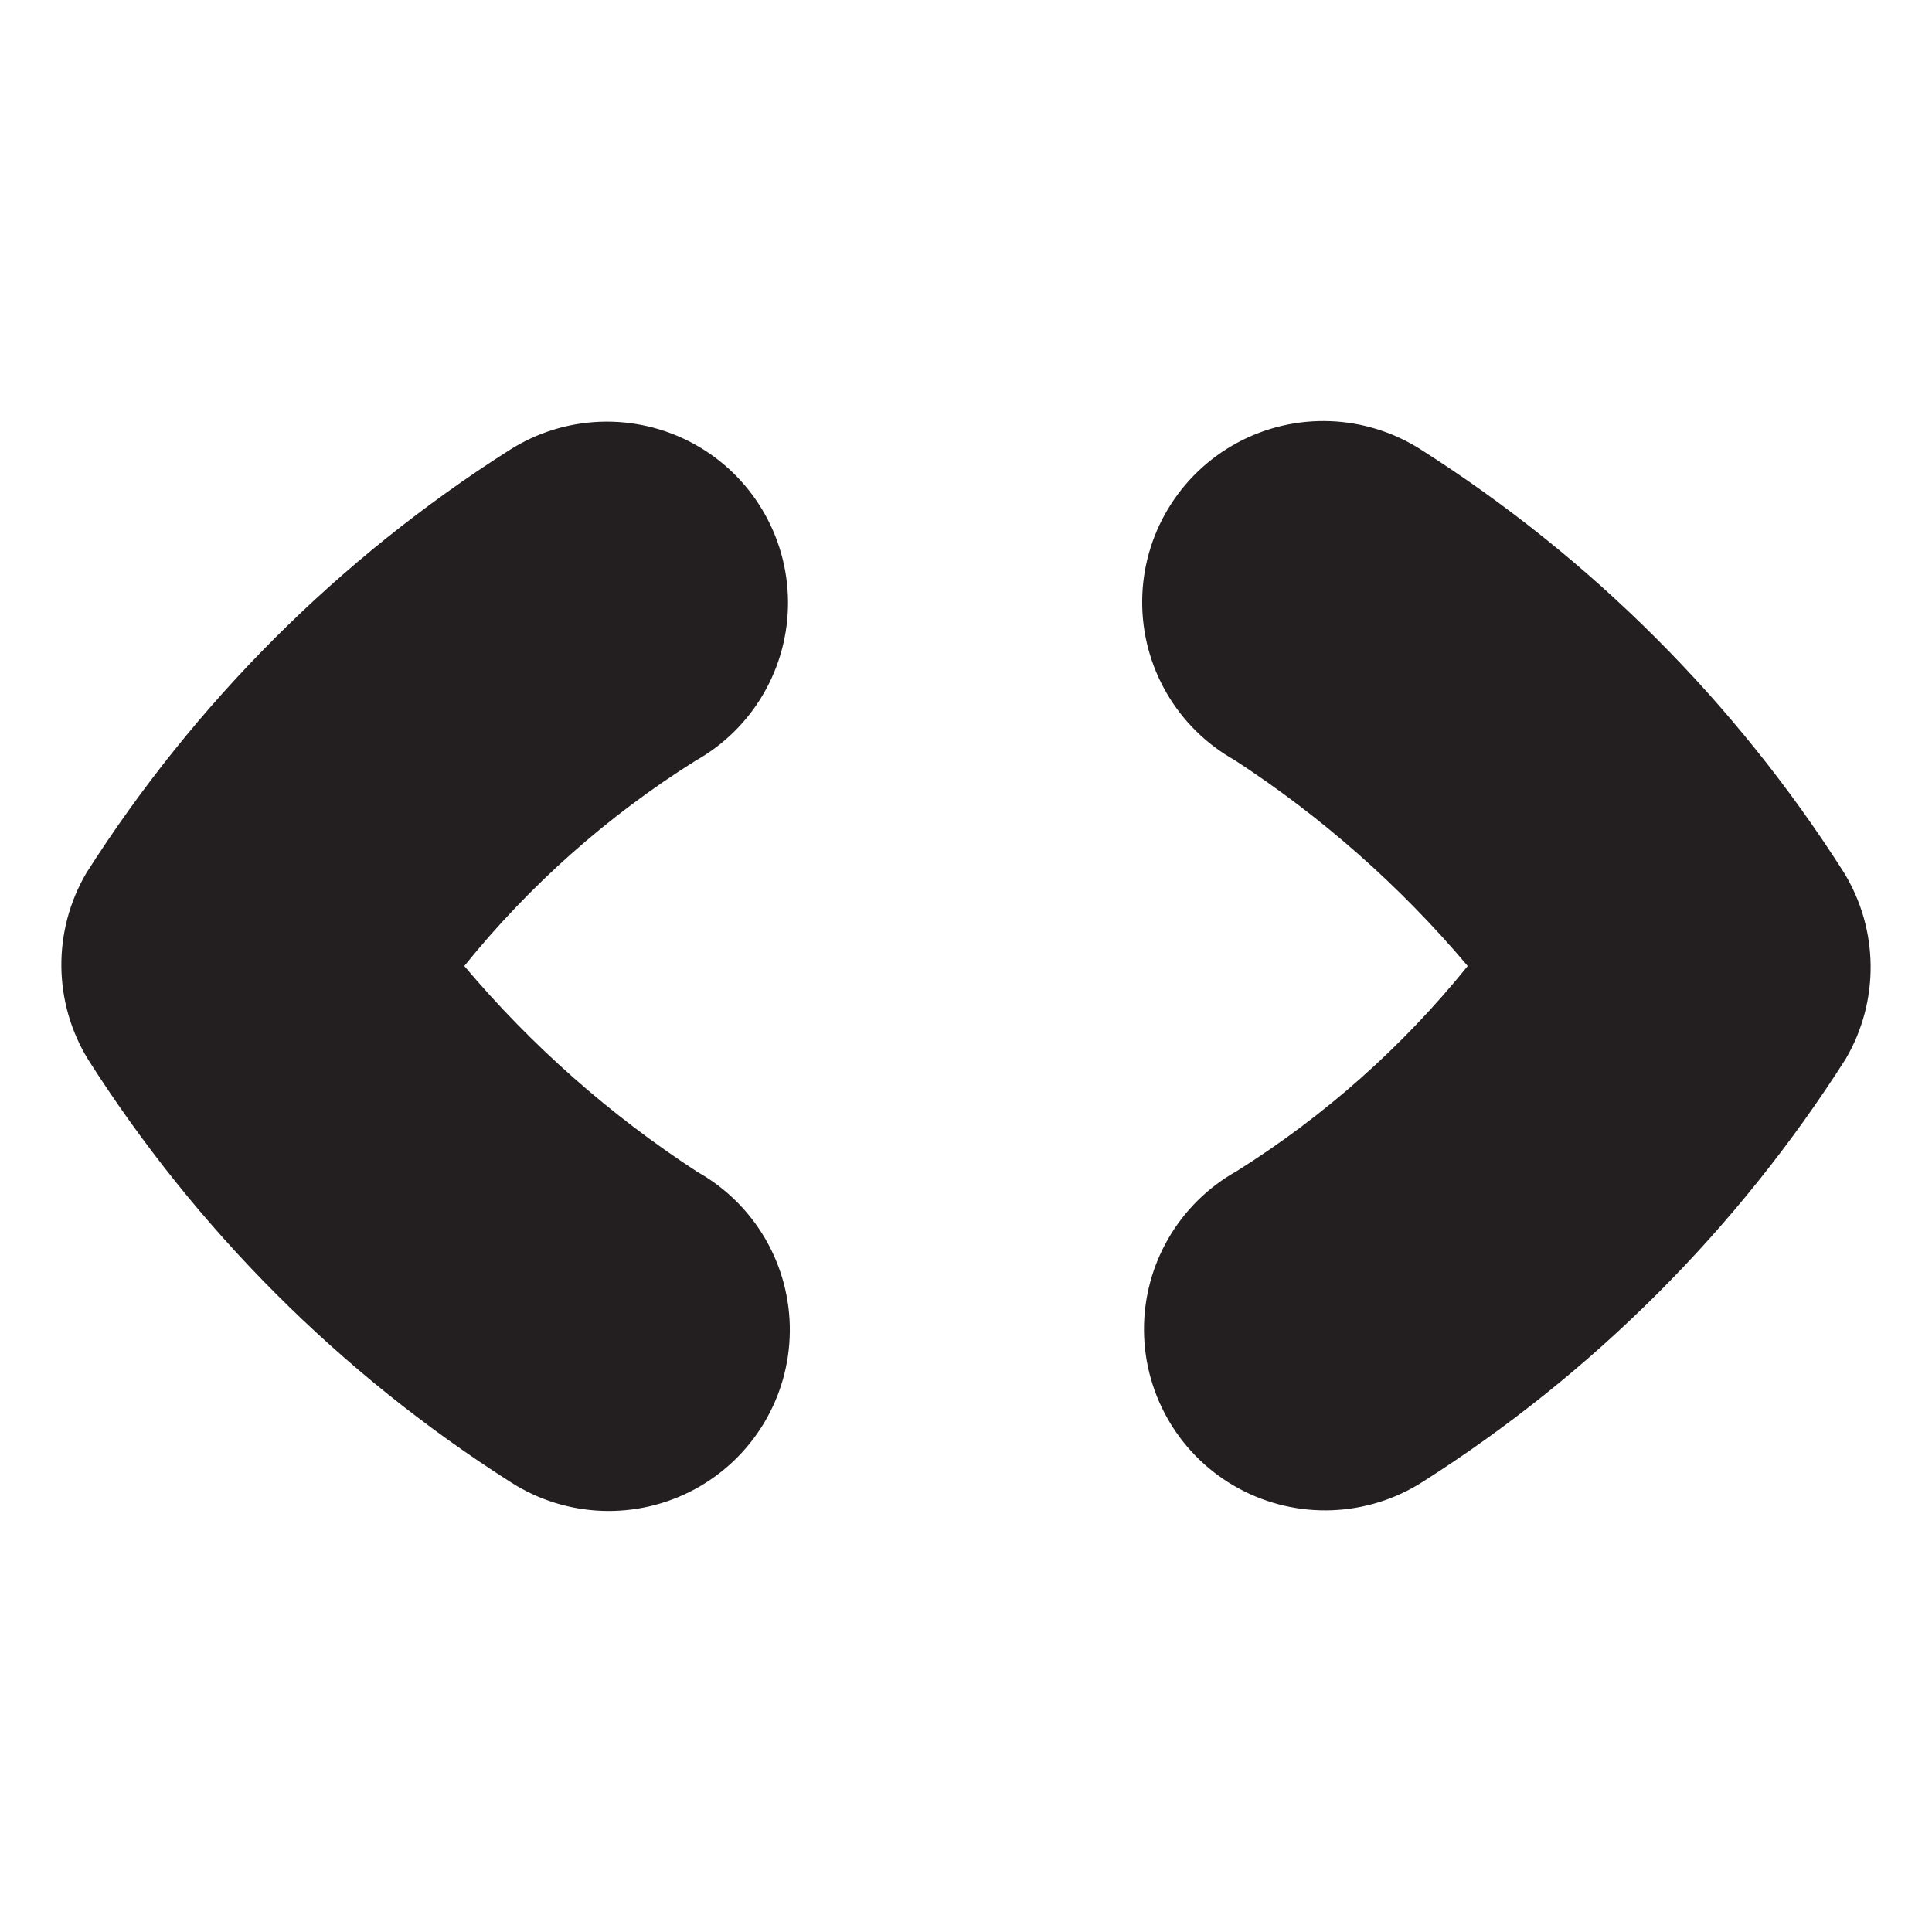
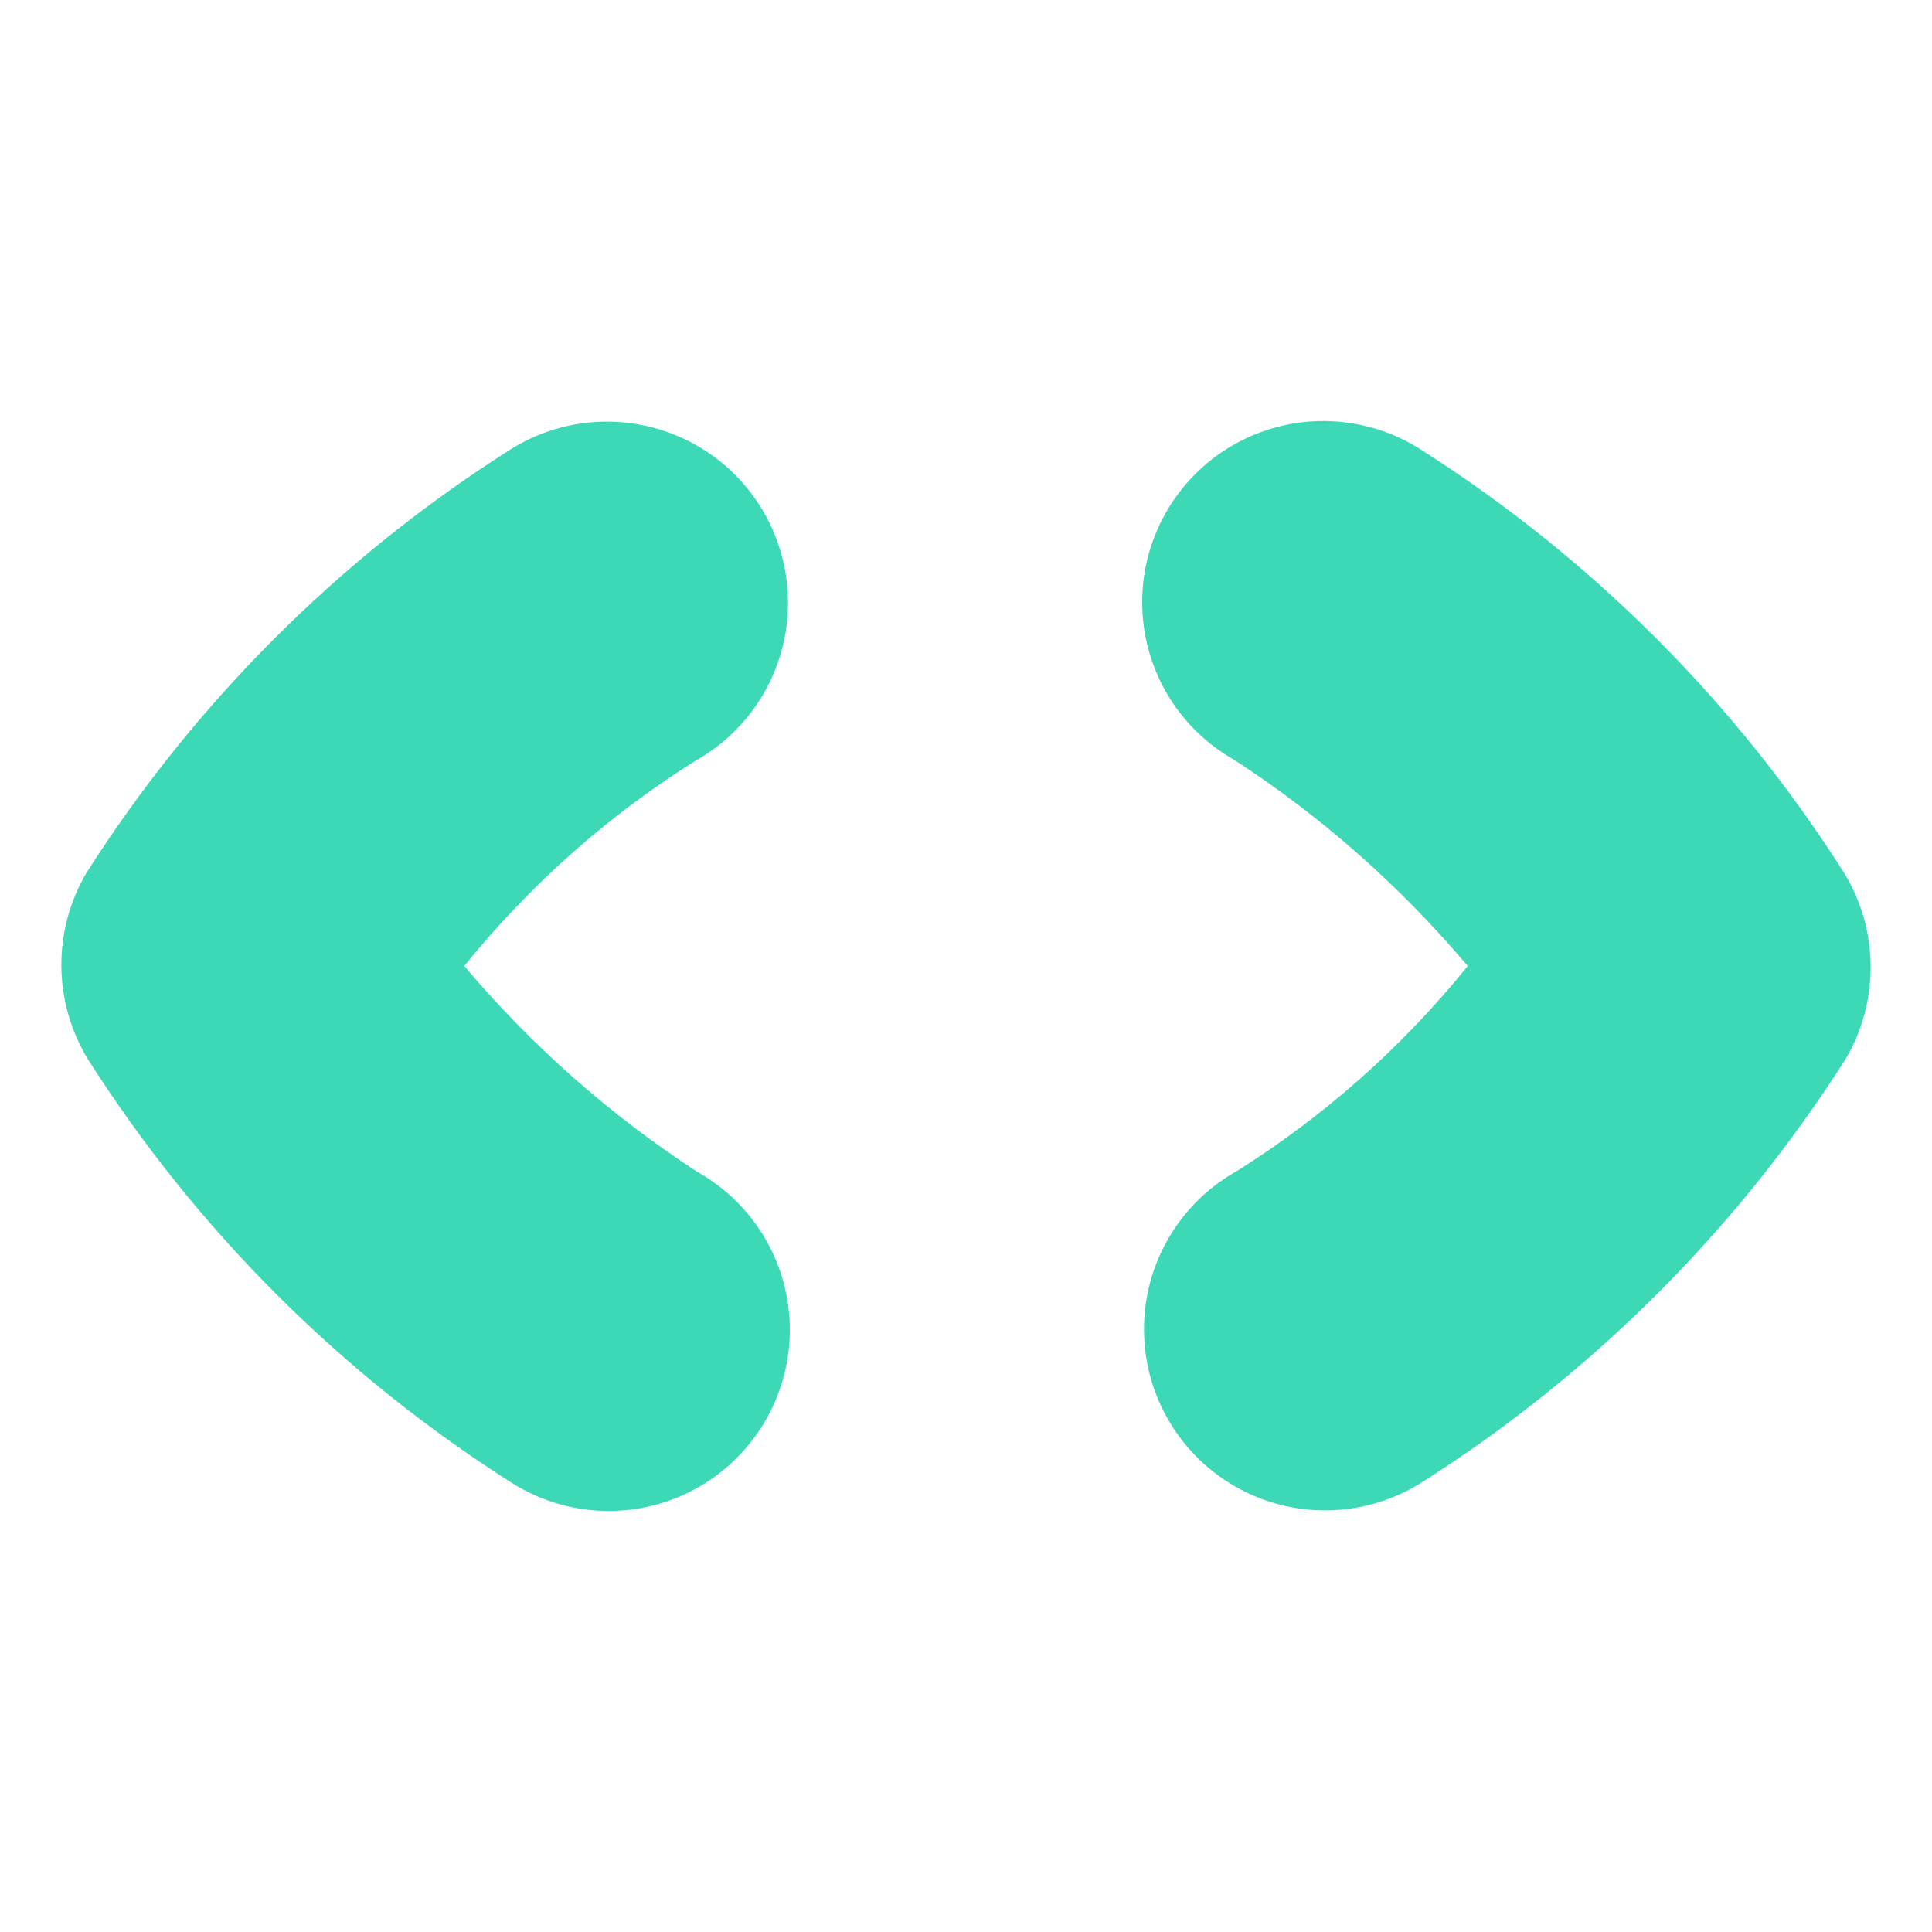
<svg xmlns="http://www.w3.org/2000/svg" t="1667739522584" class="icon" viewBox="0 0 1024 1024" version="1.1" p-id="5737" width="200" height="200">
-   <path d="M45.76 462.72a729.6 729.6 0 0 1 224-224 96 96 0 1 1 98.88 164.48A496 496 0 0 0 246.08 512a564.8 564.8 0 0 0 123.52 109.12 96 96 0 1 1-98.88 164.48 729.6 729.6 0 0 1-224-224 96 96 0 0 1-0.96-98.88zM978.24 561.28a729.6 729.6 0 0 1-224 224 96 96 0 1 1-98.88-164.48 496 496 0 0 0 122.56-108.8 564.8 564.8 0 0 0-123.52-109.12 96 96 0 1 1 98.88-164.48 729.6 729.6 0 0 1 224 224 96 96 0 0 1 0.96 98.88z" fill="#231F20" p-id="5738" />
+   <path d="M45.76 462.72a729.6 729.6 0 0 1 224-224 96 96 0 1 1 98.88 164.48A496 496 0 0 0 246.08 512a564.8 564.8 0 0 0 123.52 109.12 96 96 0 1 1-98.88 164.48 729.6 729.6 0 0 1-224-224 96 96 0 0 1-0.96-98.88zM978.24 561.28a729.6 729.6 0 0 1-224 224 96 96 0 1 1-98.88-164.48 496 496 0 0 0 122.56-108.8 564.8 564.8 0 0 0-123.52-109.12 96 96 0 1 1 98.88-164.48 729.6 729.6 0 0 1 224 224 96 96 0 0 1 0.96 98.88z" fill="#3dd9b6" p-id="5738" />
</svg>
